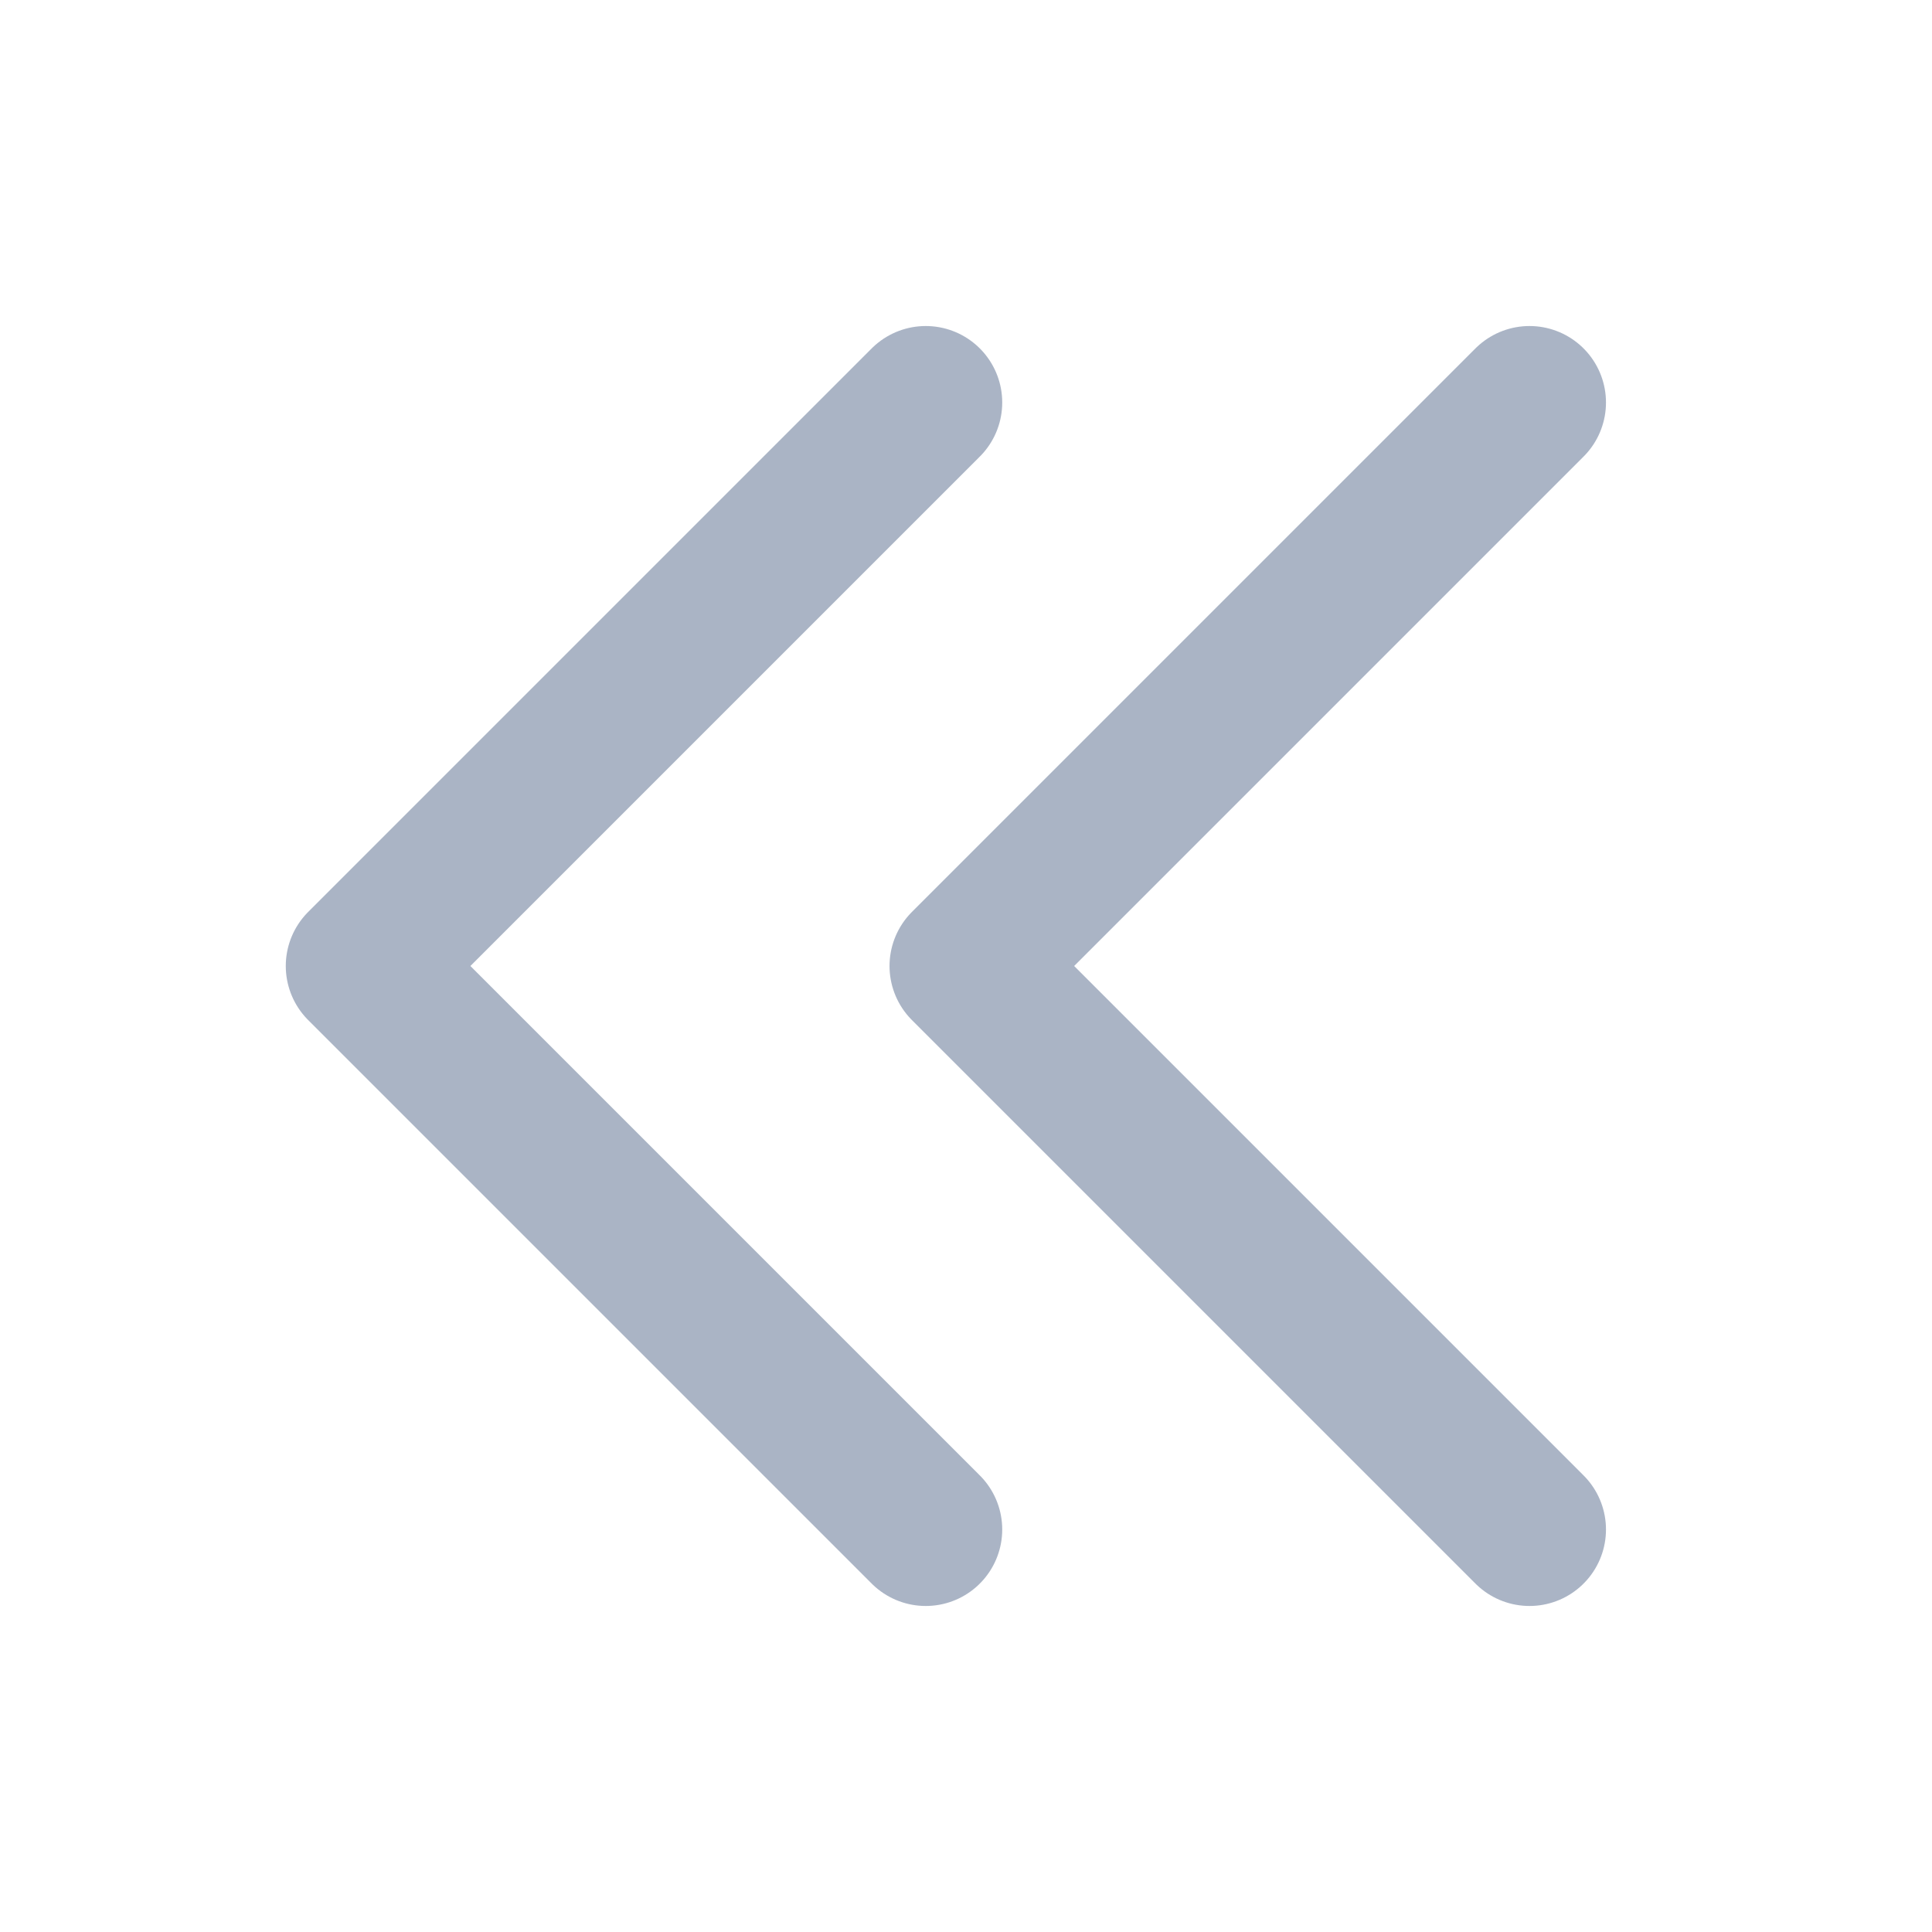
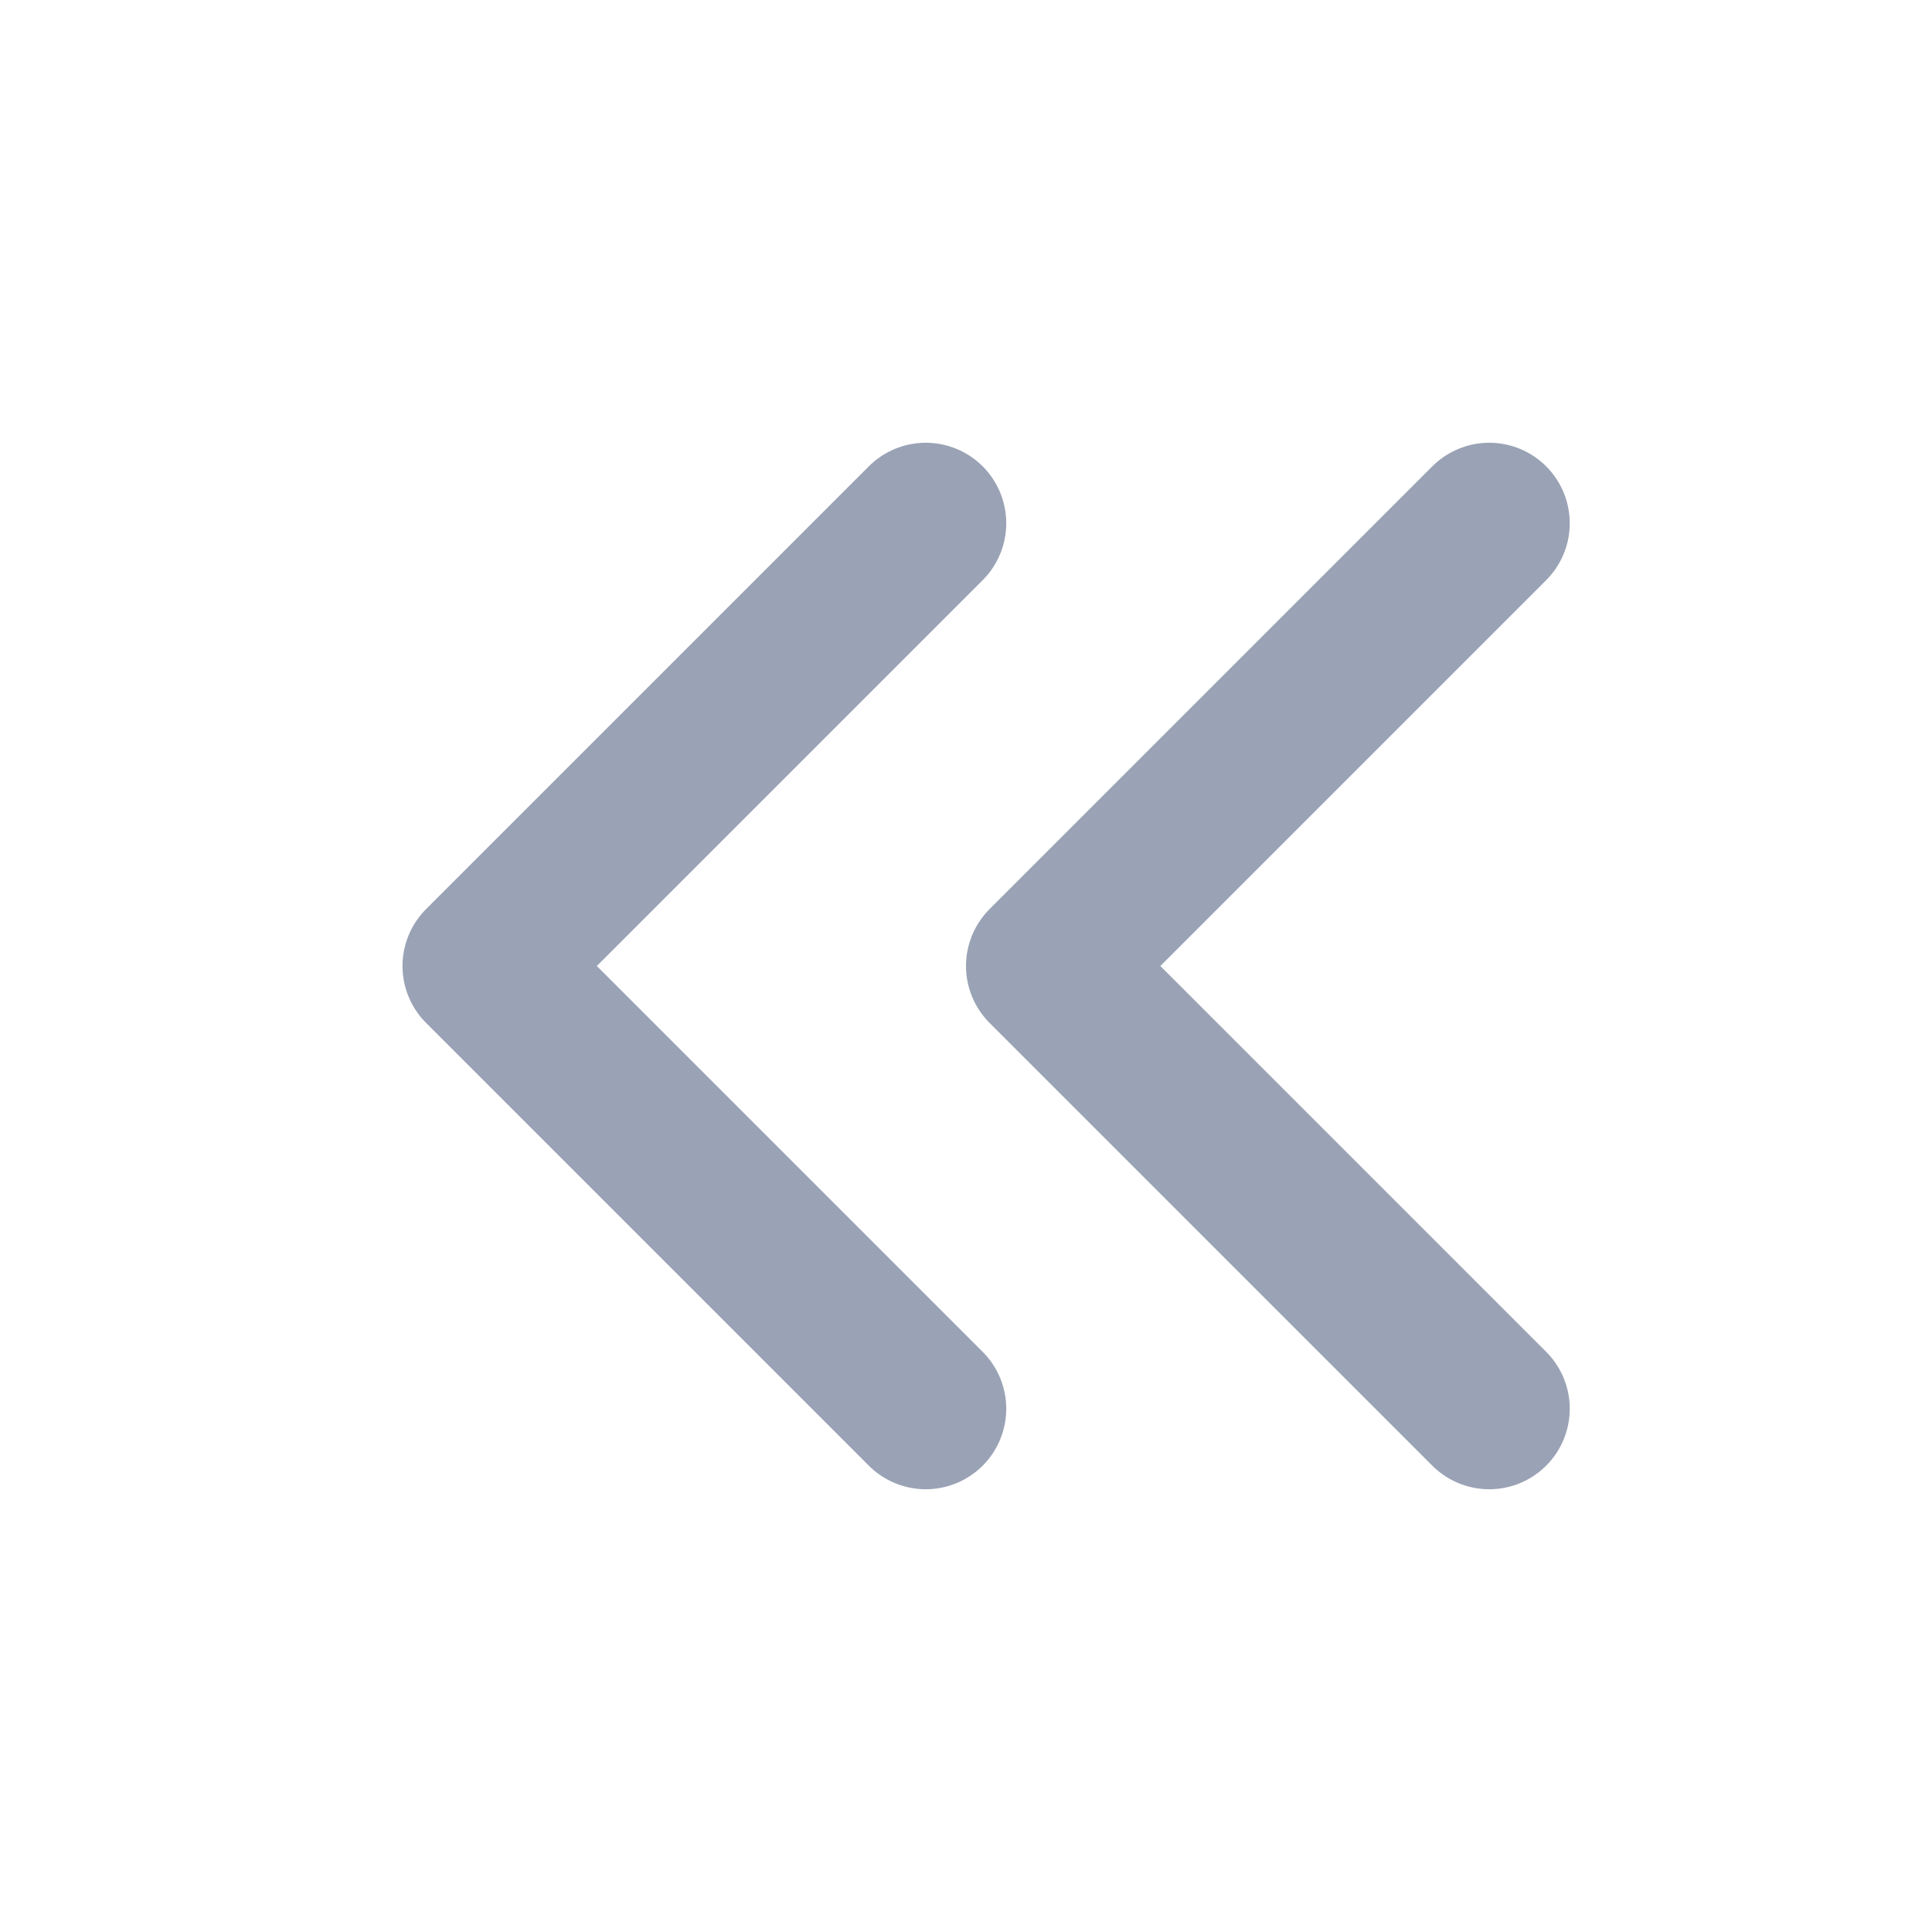
- <svg xmlns="http://www.w3.org/2000/svg" viewBox="0 0 24 24" fill="none" stroke="#aab4c5" stroke-width="1.9" stroke-linecap="round" stroke-linejoin="round">
-   <path d="M19 5l-7 7 7 7" />
-   <path d="M11.5 5l-7 7 7 7" />
+ <svg xmlns="http://www.w3.org/2000/svg" viewBox="0 0 24 24">
+   <path d="M11.5 6.5 6 12l5.5 5.5" fill="none" stroke="#9AA3B5" stroke-width="2" stroke-linecap="round" stroke-linejoin="round" />
+   <path d="M18.5 6.5 13 12l5.5 5.5" fill="none" stroke="#9AA3B5" stroke-width="2" stroke-linecap="round" stroke-linejoin="round" />
</svg>
